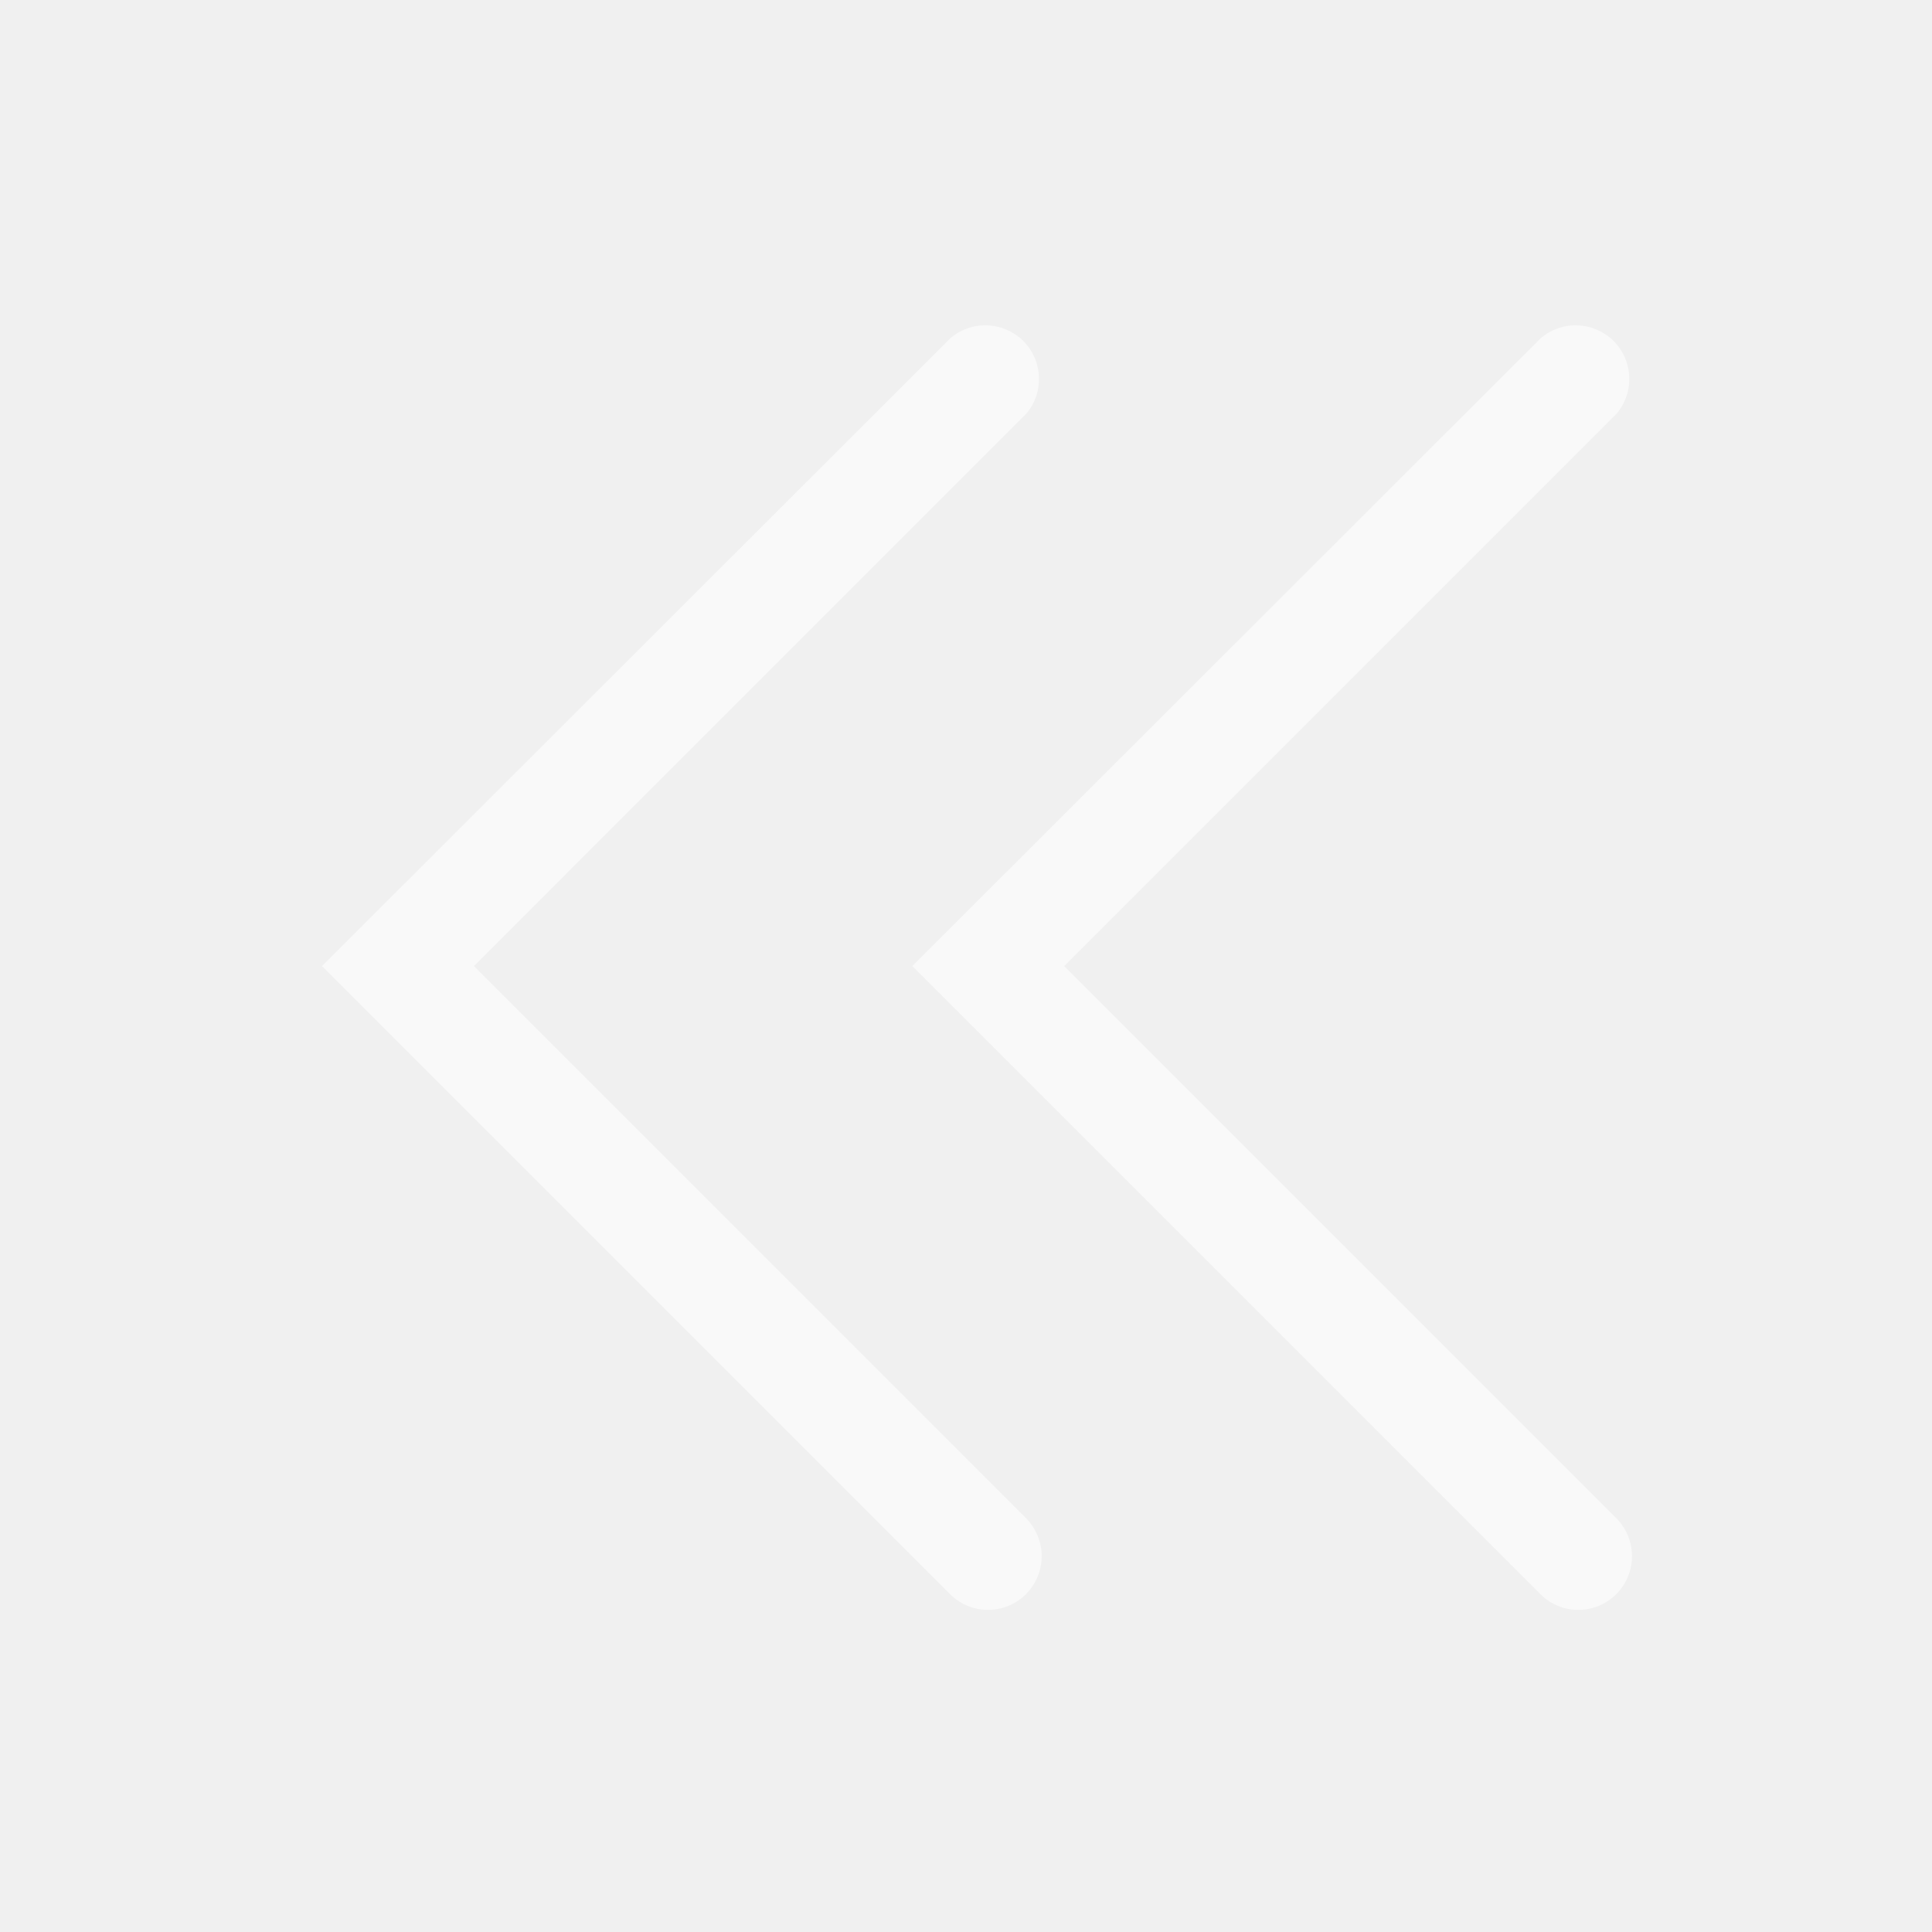
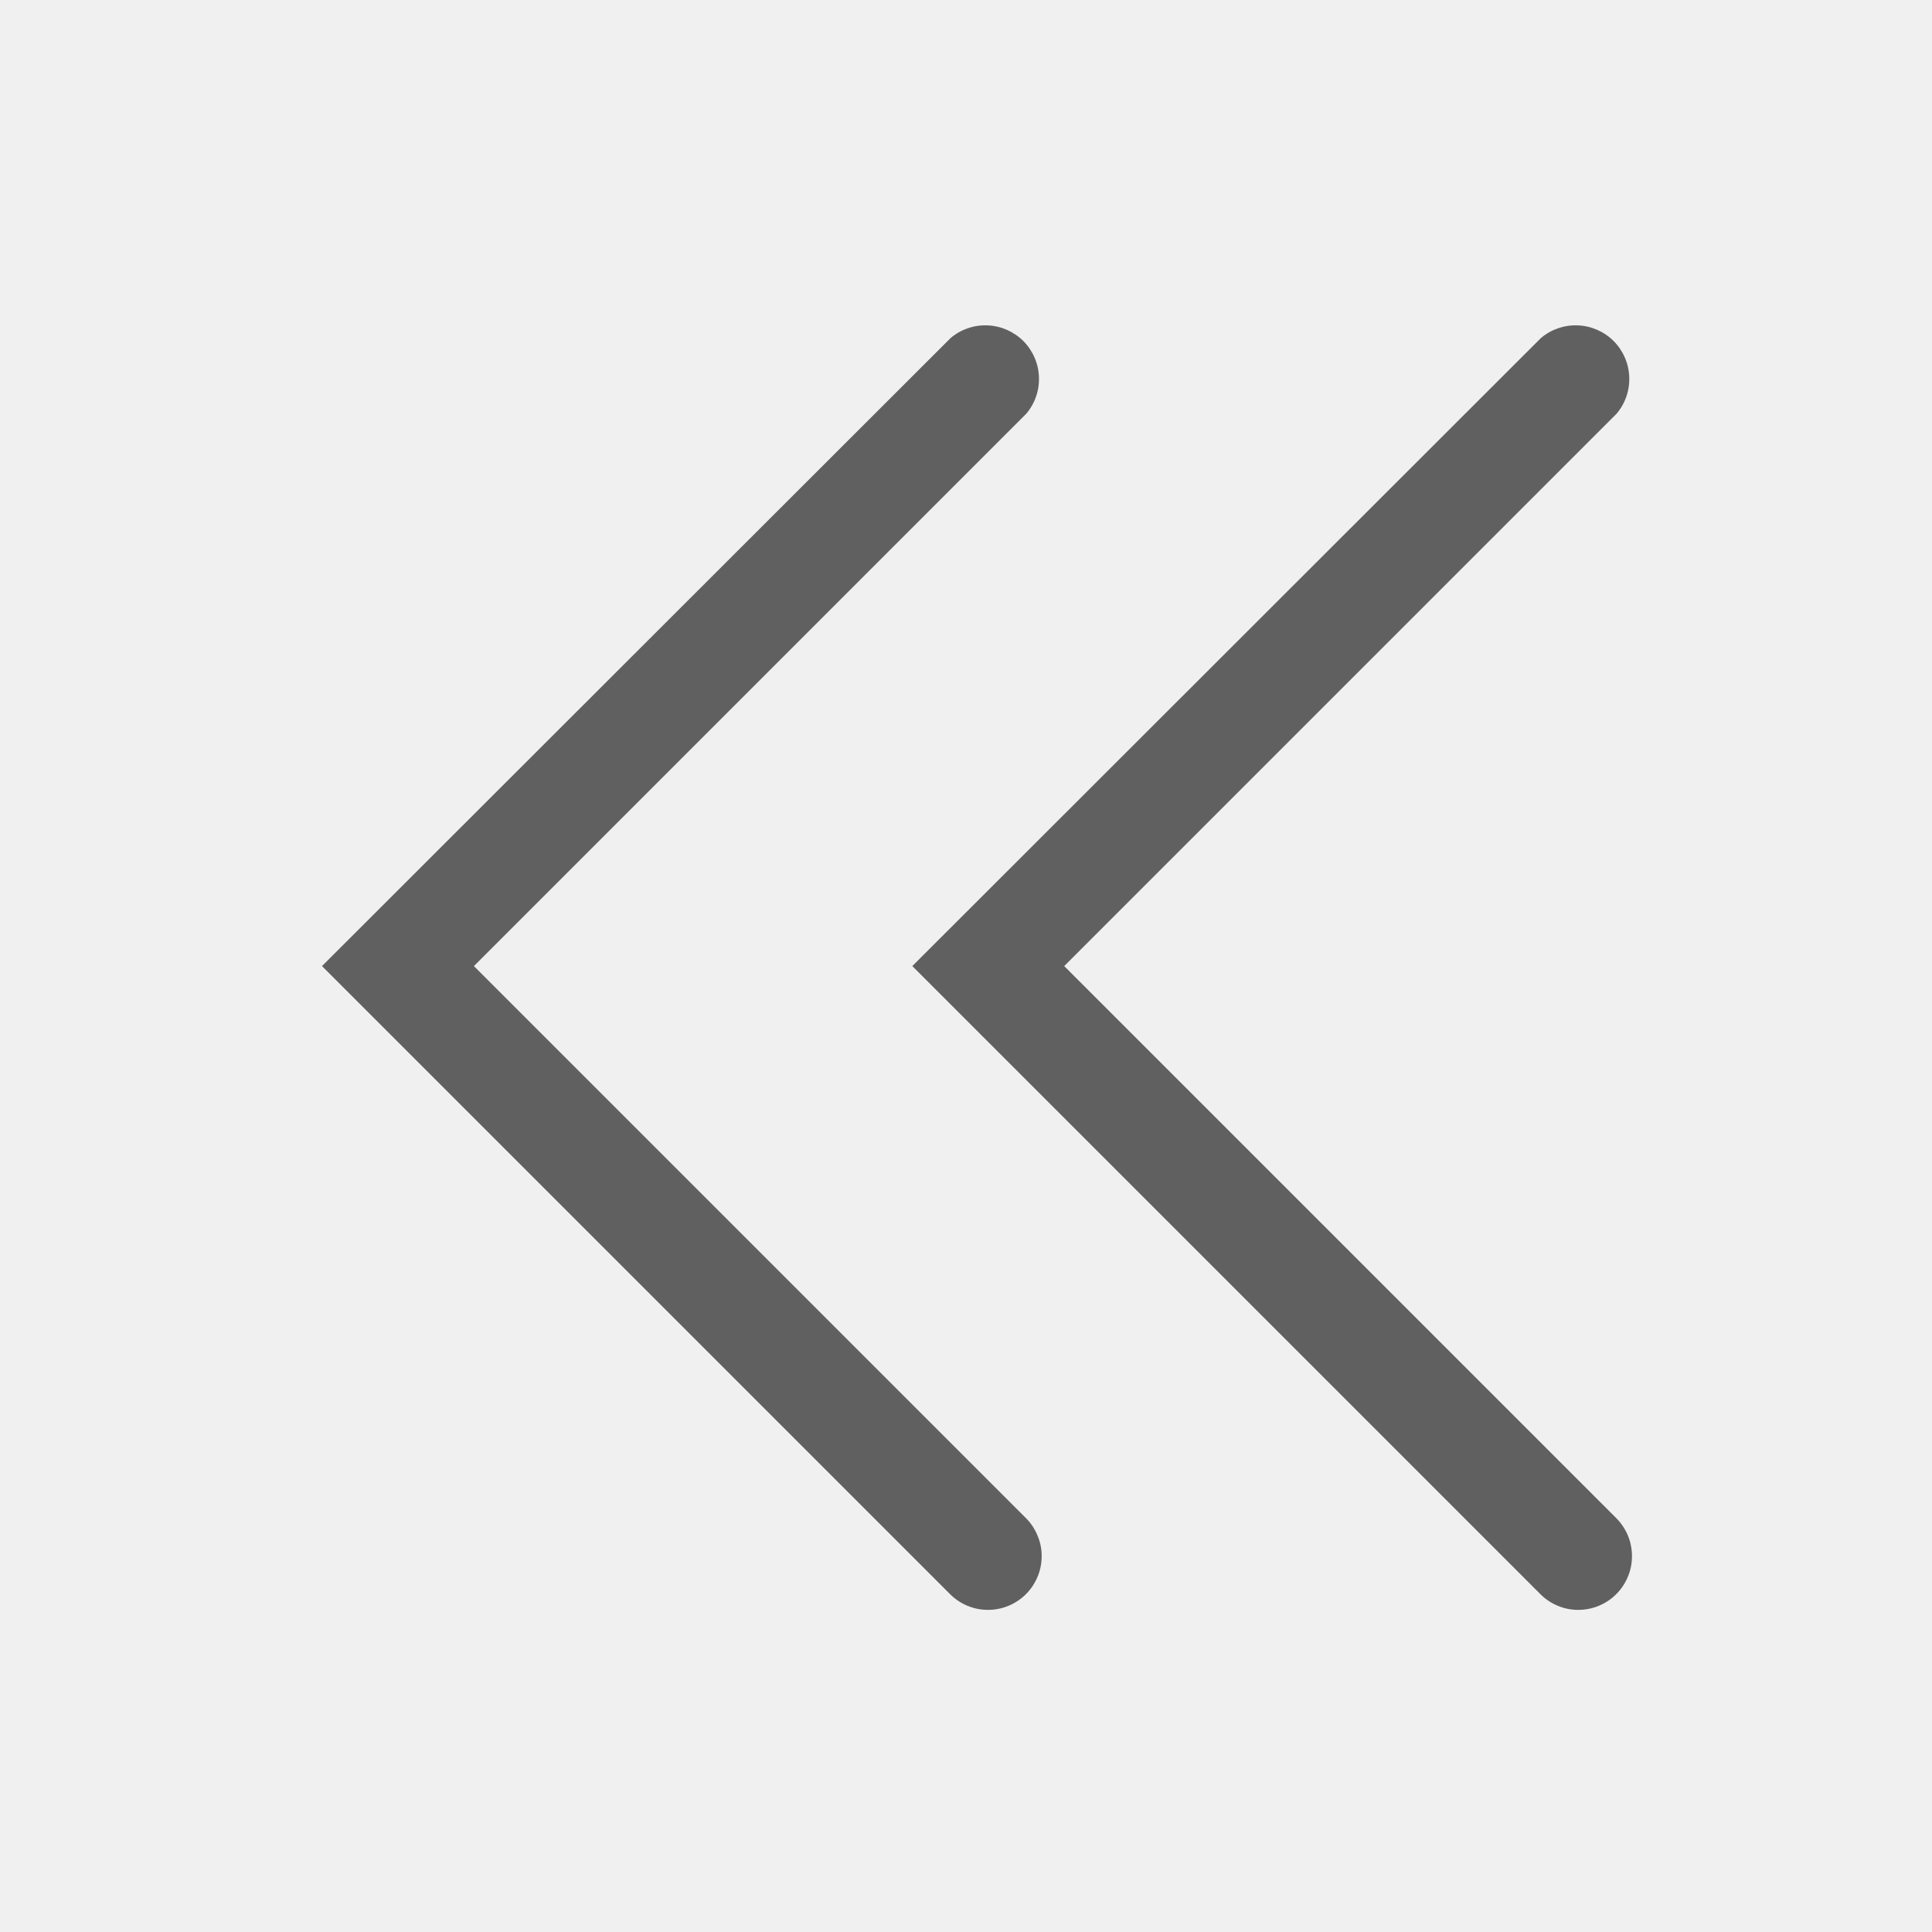
<svg xmlns="http://www.w3.org/2000/svg" width="24" height="24" viewBox="0 0 24 24" fill="none">
  <g opacity="0.6">
-     <path d="M12.94 19.335C12.941 19.247 12.924 19.16 12.89 19.079C12.857 18.997 12.809 18.924 12.747 18.861L5.887 12.001L12.747 5.141C12.856 5.014 12.913 4.85 12.906 4.682C12.9 4.514 12.83 4.355 12.712 4.236C12.593 4.118 12.434 4.048 12.266 4.042C12.098 4.035 11.934 4.092 11.807 4.201L4 12.001L11.807 19.808C11.9 19.9 12.019 19.962 12.148 19.987C12.276 20.011 12.409 19.998 12.53 19.947C12.651 19.897 12.755 19.811 12.827 19.703C12.9 19.594 12.94 19.466 12.94 19.335Z" fill="white" />
-     <path d="M20.273 19.335C20.273 19.247 20.257 19.16 20.224 19.079C20.19 18.997 20.142 18.924 20.08 18.861L13.22 12.001L20.08 5.141C20.189 5.014 20.246 4.85 20.239 4.682C20.233 4.514 20.163 4.355 20.045 4.236C19.926 4.118 19.767 4.048 19.599 4.042C19.431 4.035 19.267 4.092 19.14 4.201L11.333 12.001L19.14 19.808C19.233 19.9 19.352 19.962 19.48 19.987C19.609 20.011 19.742 19.998 19.863 19.947C19.984 19.897 20.088 19.811 20.16 19.703C20.233 19.594 20.273 19.466 20.273 19.335Z" fill="white" />
+     <path d="M12.94 19.335C12.941 19.247 12.924 19.16 12.89 19.079C12.857 18.997 12.809 18.924 12.747 18.861L5.887 12.001L12.747 5.141C12.856 5.014 12.913 4.85 12.906 4.682C12.9 4.514 12.83 4.355 12.712 4.236C12.593 4.118 12.434 4.048 12.266 4.042C12.098 4.035 11.934 4.092 11.807 4.201L4 12.001L11.807 19.808C11.9 19.9 12.019 19.962 12.148 19.987C12.276 20.011 12.409 19.998 12.53 19.947C12.651 19.897 12.755 19.811 12.827 19.703C12.9 19.594 12.94 19.466 12.94 19.335Z" fill="black" />
+     <path d="M20.273 19.335C20.273 19.247 20.257 19.16 20.224 19.079C20.19 18.997 20.142 18.924 20.08 18.861L13.22 12.001L20.08 5.141C20.189 5.014 20.246 4.85 20.239 4.682C20.233 4.514 20.163 4.355 20.045 4.236C19.926 4.118 19.767 4.048 19.599 4.042C19.431 4.035 19.267 4.092 19.14 4.201L11.333 12.001L19.14 19.808C19.233 19.9 19.352 19.962 19.48 19.987C19.609 20.011 19.742 19.998 19.863 19.947C19.984 19.897 20.088 19.811 20.16 19.703C20.233 19.594 20.273 19.466 20.273 19.335Z" fill="black" />
  </g>
</svg>
